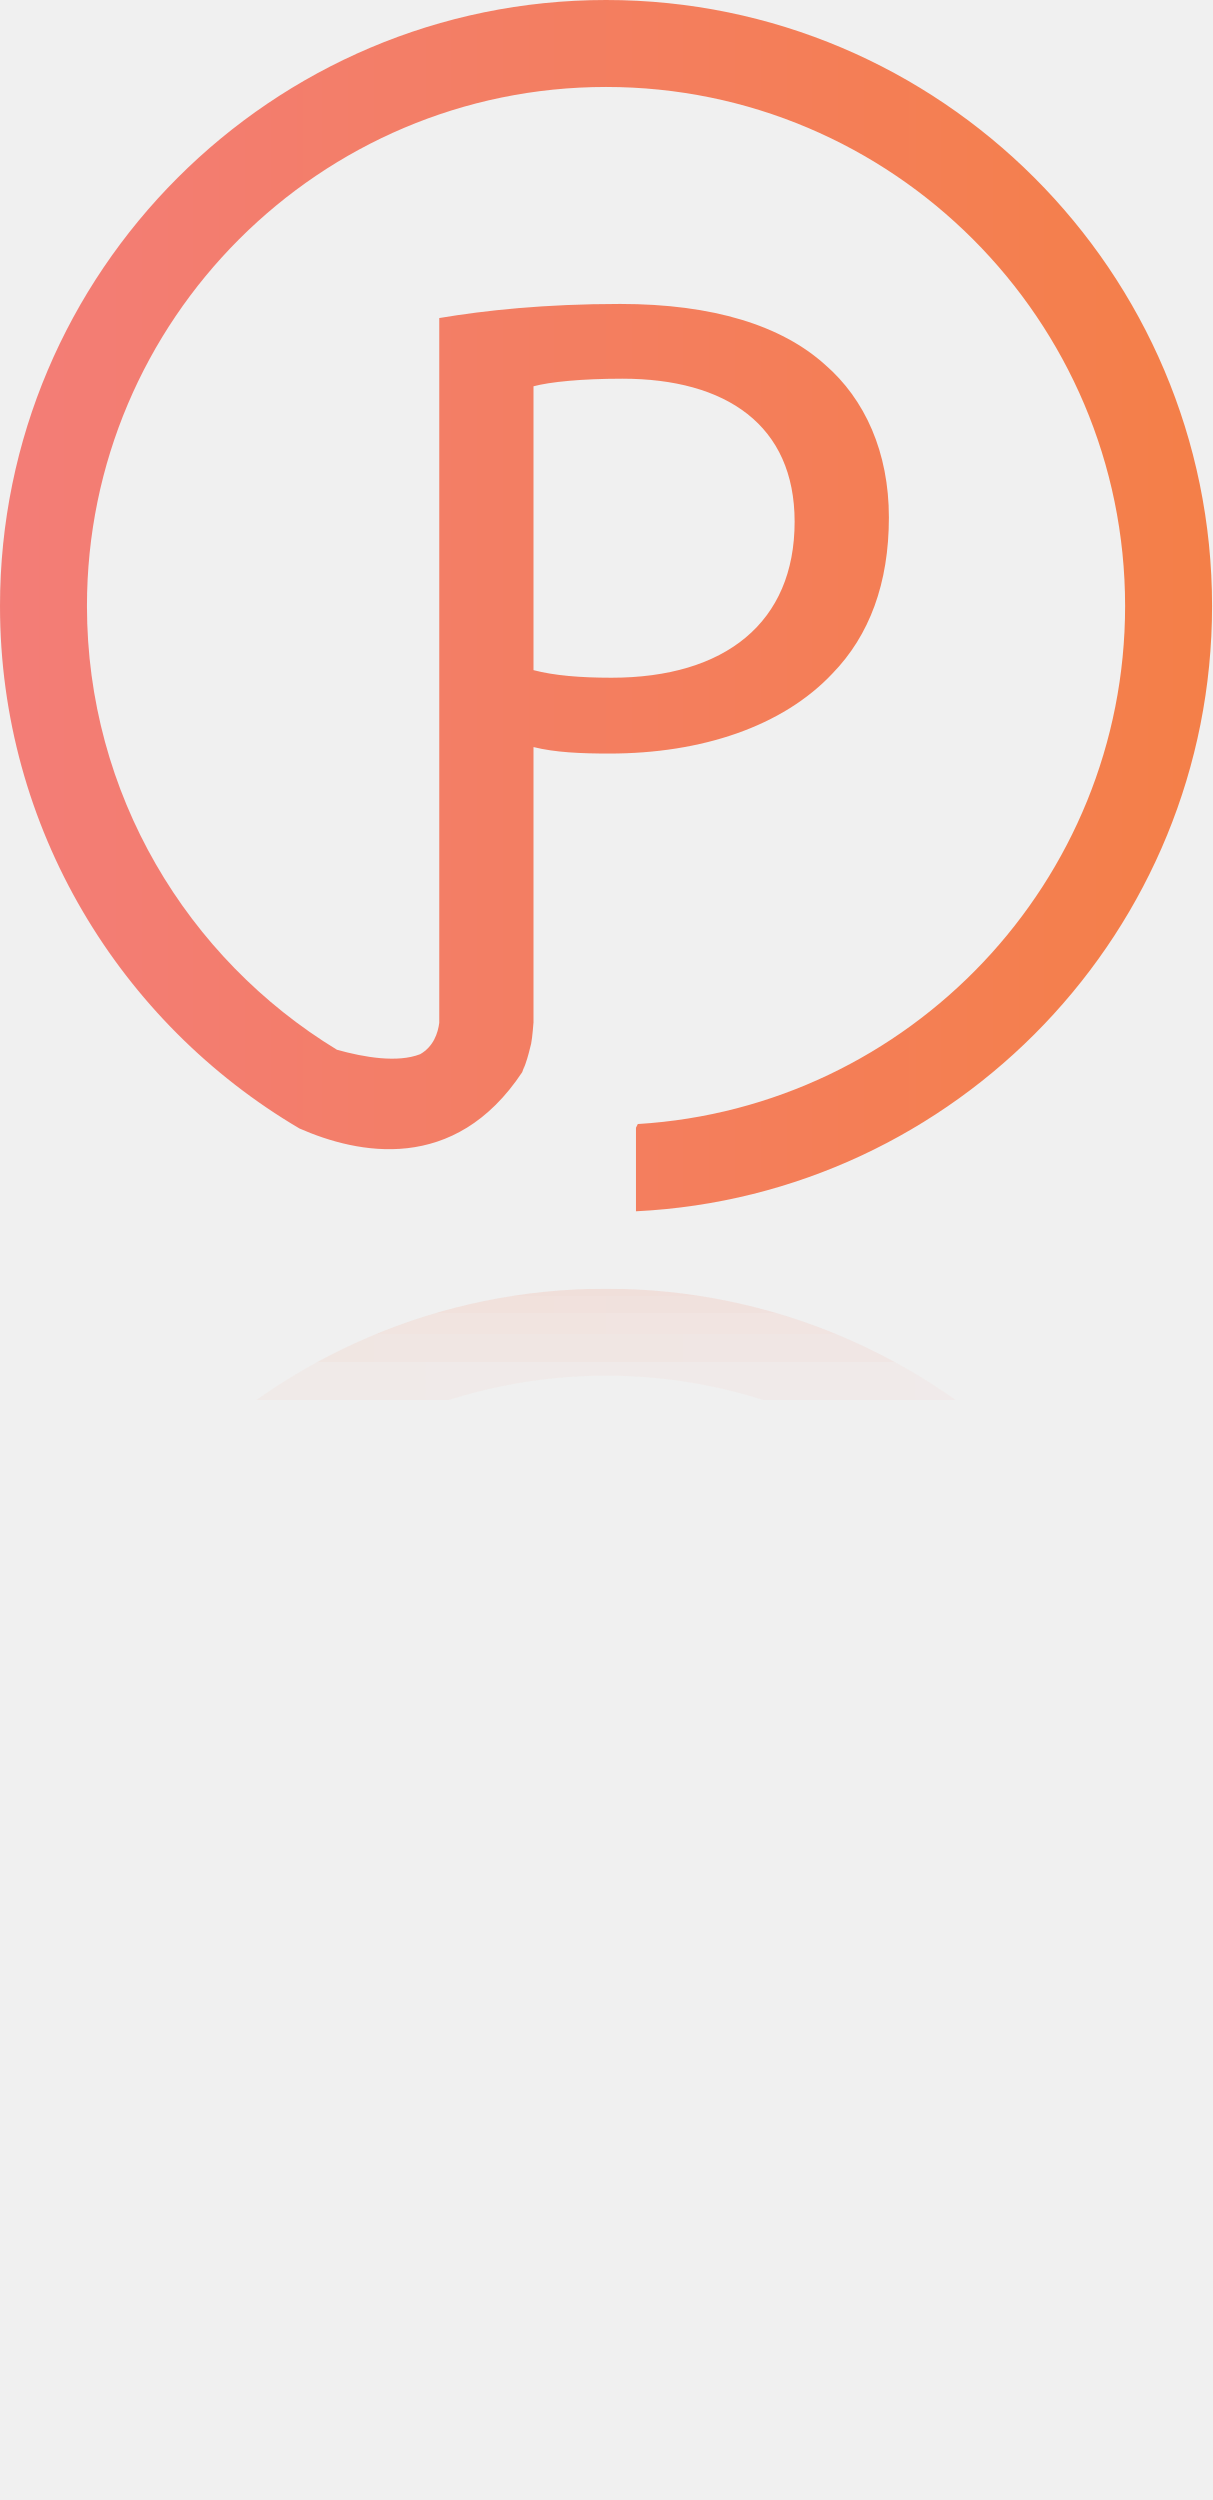
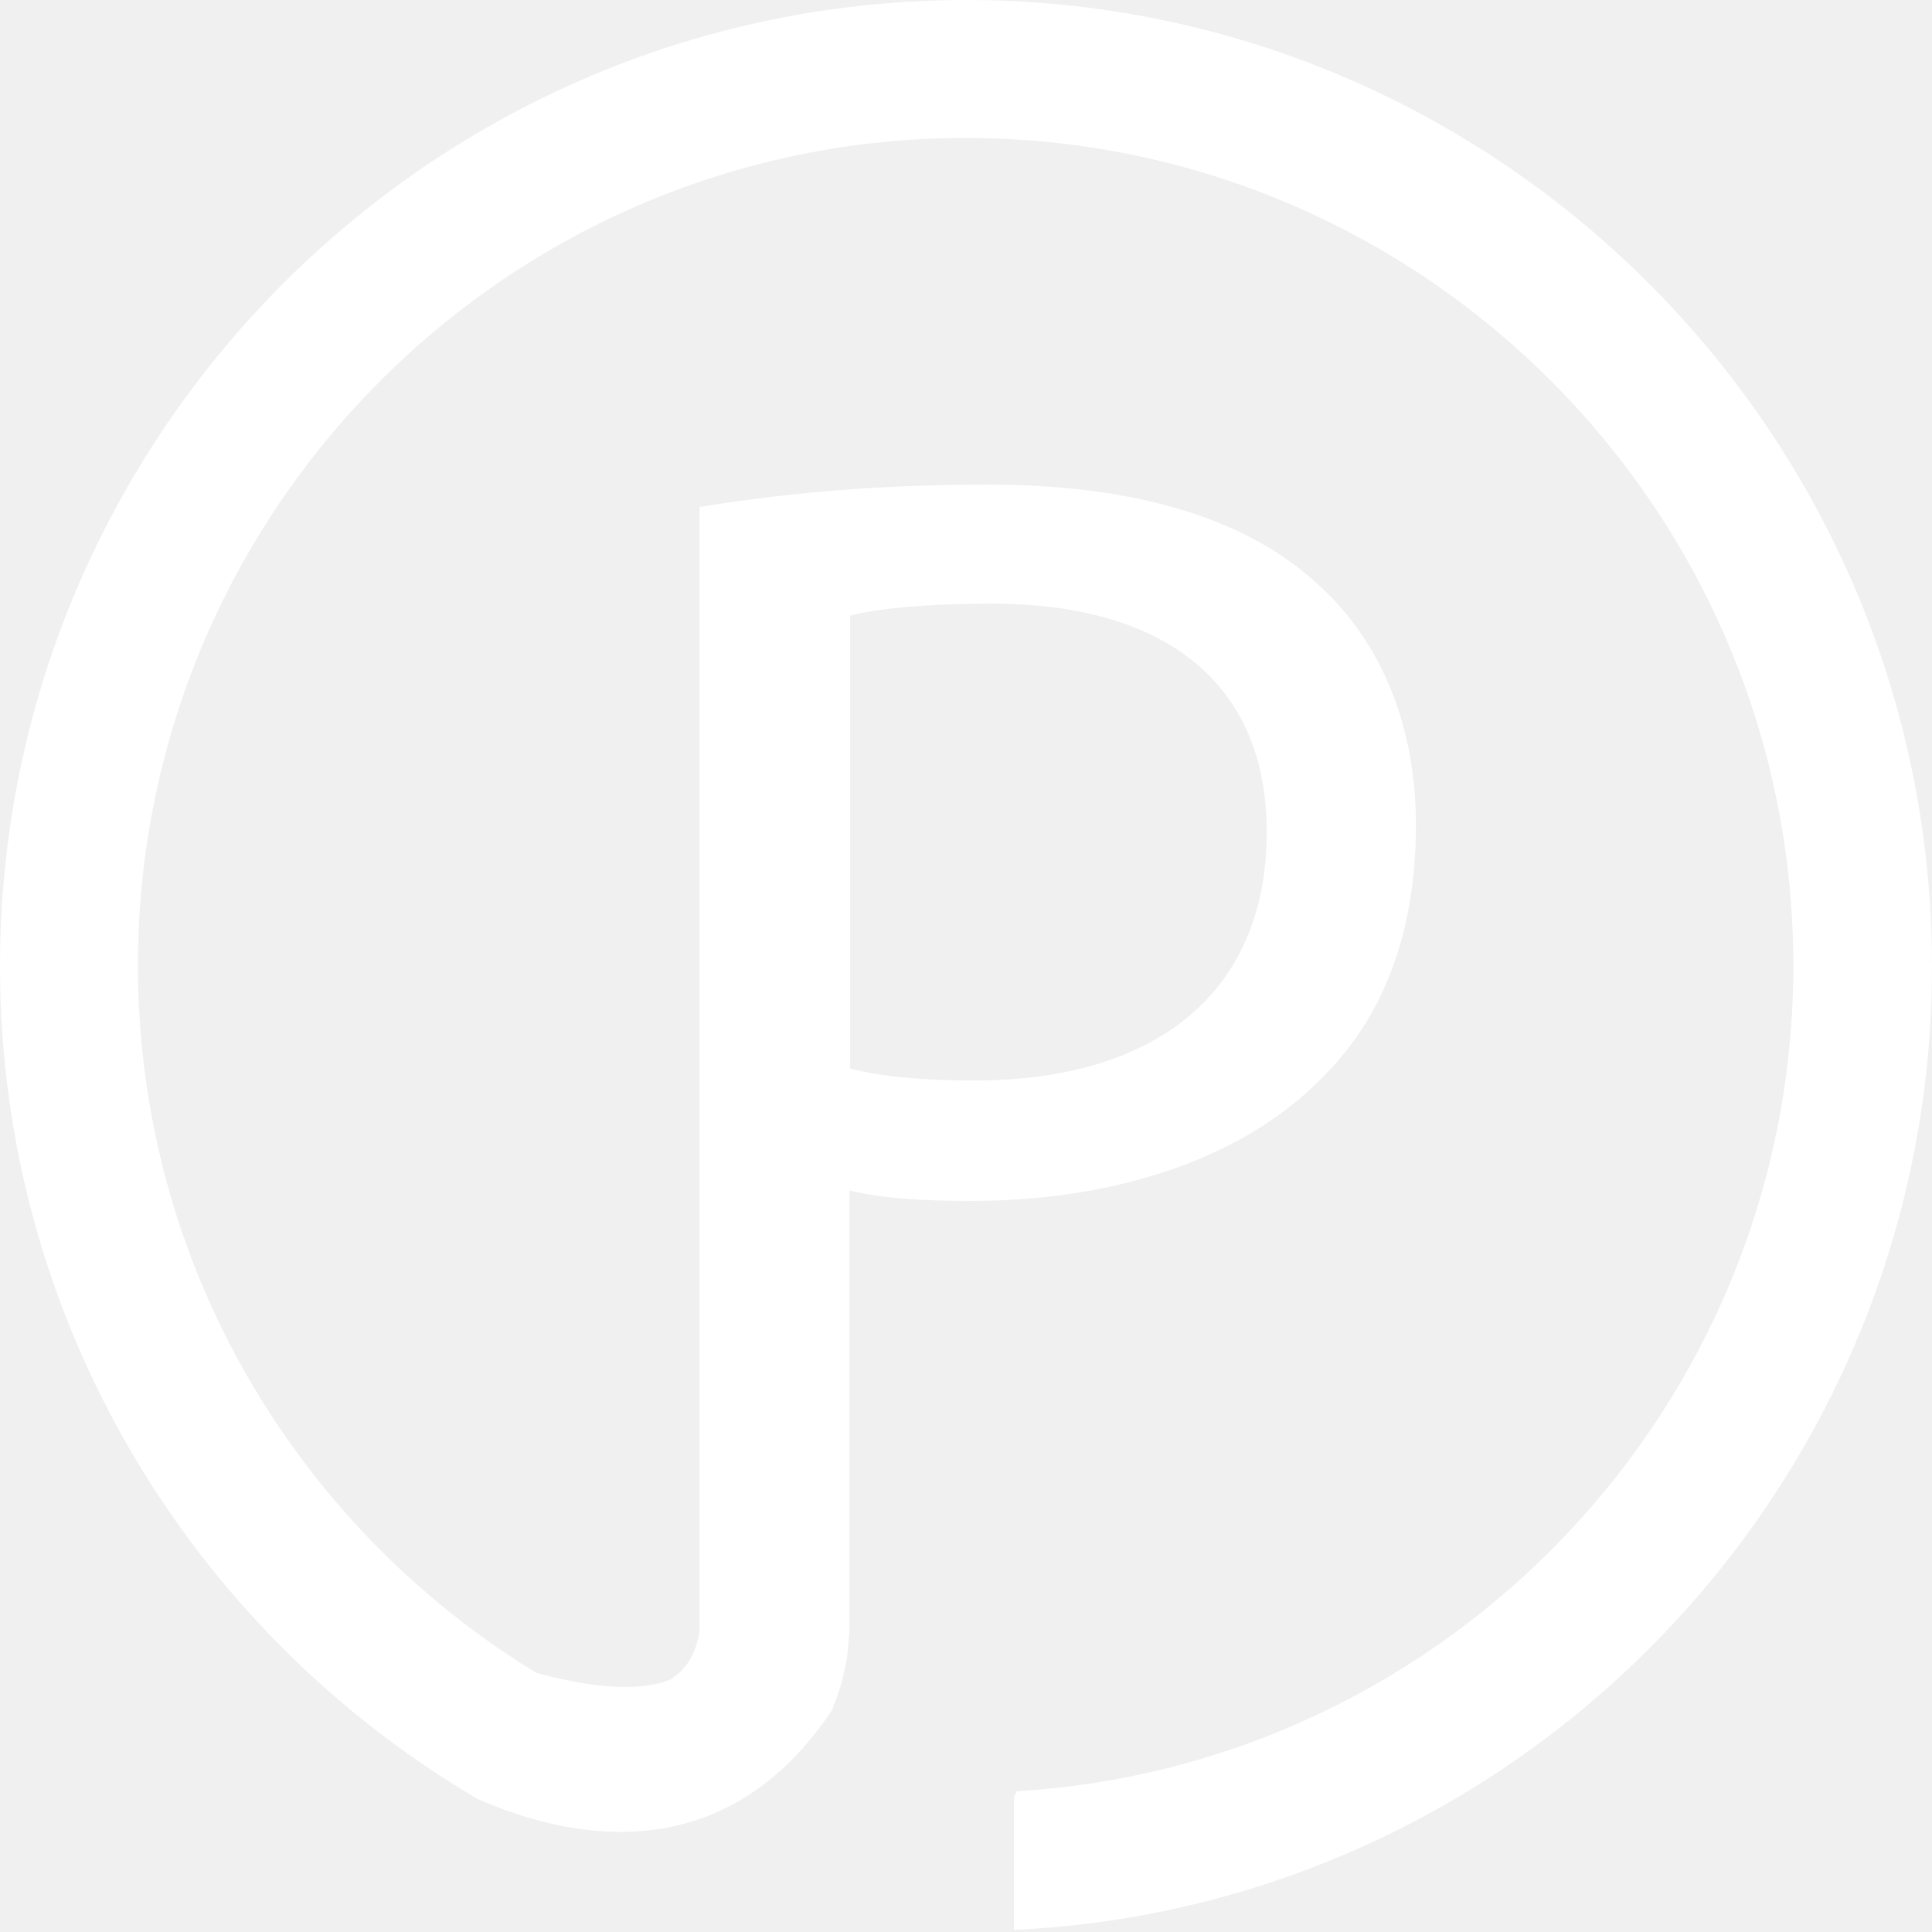
- <svg xmlns="http://www.w3.org/2000/svg" version="1.1" id="Layer_1" x="0px" y="0px" width="270.897px" height="558.752px" viewBox="0 0 270.897 558.752" enable-background="new 0 0 270.897 558.752" xml:space="preserve">
-   <g>
-     <linearGradient id="SVGID_1_" gradientUnits="userSpaceOnUse" x1="0" y1="135.361" x2="270.897" y2="135.361">
-       <stop offset="0" style="stop-color:#F37D77" />
-       <stop offset="1" style="stop-color:#F47F48" />
-     </linearGradient>
-     <path fill="url(#SVGID_1_)" d="M270.897,135.447C270.897,60.761,210.133,0,135.45,0C60.761,0,0,60.761,0,135.447   c0,49.698,26.92,93.201,66.929,116.768c12.983,5.713,34.672,10.241,49.793-12.601c0.029-0.062,0.238-0.658,0.51-1.461   c-0.096,0.31-0.176,0.636-0.276,0.932c0.696-1.73,1.164-3.389,1.519-4.899c0.099-0.347,0.182-0.669,0.234-0.92   c0.272-1.301,0.53-4.774,0.53-4.774v-3.4v-58.122c4.846,1.211,10.662,1.452,16.953,1.452c20.585,0,38.743-6.054,49.883-17.917   c8.23-8.479,12.593-20.106,12.593-34.868c0-14.531-5.332-26.398-14.284-34.142c-9.69-8.722-24.943-13.563-45.77-13.563   c-16.948,0-30.273,1.447-40.439,3.151v157.513c-0.291,2.298-1.286,5.312-4.258,7.014c-5.033,1.966-12.449,0.736-18.614-0.992   c-33.468-20.375-55.868-57.204-55.868-99.17c0-63.97,52.047-116.012,116.017-116.012c63.966,0,116.01,52.042,116.01,116.012   c0,61.583-48.238,112.093-108.915,115.774c-0.125,0.275-0.278,0.549-0.406,0.825v18.677   C213.729,267.229,270.897,207.887,270.897,135.447z M119.238,86.334c3.636-0.967,10.662-1.695,19.857-1.695   c23.244,0,38.504,10.407,38.504,31.965c0,22.516-15.5,34.868-40.923,34.868c-7.022,0-12.837-0.489-17.438-1.694V86.334z" />
-     <defs>
-       <filter id="Adobe_OpacityMaskFilter" filterUnits="userSpaceOnUse" x="0" y="288.027" width="270.897" height="270.725">
-         <feFlood style="flood-color:white;flood-opacity:1" result="back" />
-         <feBlend in="SourceGraphic" in2="back" mode="normal" />
-       </filter>
-     </defs>
-     <mask maskUnits="userSpaceOnUse" x="0" y="288.027" width="270.897" height="270.725" id="SVGID_2_">
-       <g filter="url(#Adobe_OpacityMaskFilter)">
-         <linearGradient id="SVGID_3_" gradientUnits="userSpaceOnUse" x1="137.71" y1="317.967" x2="137.71" y2="119.947">
-           <stop offset="0" style="stop-color:#000000" />
-           <stop offset="1" style="stop-color:#FFFFFF" />
-         </linearGradient>
-         <rect x="-22.806" y="258.785" fill="url(#SVGID_3_)" width="321.032" height="318.032" />
-       </g>
-     </mask>
-     <linearGradient id="SVGID_4_" gradientUnits="userSpaceOnUse" x1="241.103" y1="-140.667" x2="512.001" y2="-140.667" gradientTransform="matrix(-1 0 0 1 512.001 564.0566)">
-       <stop offset="0" style="stop-color:#F37D77" />
-       <stop offset="1" style="stop-color:#F47F48" />
-     </linearGradient>
-     <path mask="url(#SVGID_2_)" fill="url(#SVGID_4_)" d="M128.759,558.752v-18.677c-0.128-0.276-0.281-0.55-0.406-0.825   c-60.677-3.682-108.915-54.191-108.915-115.774c0-63.97,52.044-116.013,116.01-116.013c63.97,0,116.017,52.043,116.017,116.013   c0,41.966-22.4,78.795-55.868,99.17c-6.165,1.729-13.581,2.958-18.614,0.992c-2.972-1.702-3.967-4.716-4.258-7.014V359.111   c-10.166-1.705-23.491-3.151-40.439-3.151c-20.826,0-36.079,4.841-45.77,13.563c-8.952,7.743-14.284,19.61-14.284,34.142   c0,14.763,4.362,26.389,12.593,34.868c11.14,11.863,29.298,17.917,49.883,17.917c6.291,0,12.107-0.241,16.953-1.452v58.122v3.4   c0,0,0.258,3.474,0.53,4.774c0.053,0.251,0.136,0.573,0.234,0.92c0.354,1.511,0.822,3.169,1.519,4.899   c-0.101-0.296-0.181-0.622-0.276-0.932c0.271,0.803,0.48,1.399,0.51,1.461c15.121,22.842,36.81,18.313,49.793,12.601   c40.009-23.566,66.929-67.069,66.929-116.768c0-74.687-60.761-135.448-135.45-135.448C60.765,288.027,0,348.789,0,423.476   C0,495.915,57.169,555.257,128.759,558.752z M151.659,437.807c-4.602,1.205-10.416,1.694-17.438,1.694   c-25.423,0-40.923-12.353-40.923-34.868c0-21.559,15.26-31.965,38.504-31.965c9.195,0,16.222,0.727,19.857,1.694V437.807z" />
-   </g>
+ <svg xmlns="http://www.w3.org/2000/svg" version="1.1" id="圖層_1" x="0px" y="0px" viewBox="0 0 275.9 275.8" style="enable-background:new 0 0 275.9 275.8;" xml:space="preserve">
+   <style type="text/css">
+ 	.st0{fill:#FFFFFF;}
+ </style>
+   <path class="st0" d="M275.9,138C275.9,61.9,214,0,138,0C61.9,0,0,61.9,0,138c0,50.6,27.4,94.9,68.2,118.9  c13.2,5.8,35.3,10.4,50.7-12.8c0-0.1,0.2-0.7,0.5-1.5c-0.1,0.3-0.2,0.6-0.3,0.9c0.7-1.8,1.2-3.5,1.5-5c0.1-0.4,0.2-0.7,0.2-0.9  c0.3-1.3,0.5-4.9,0.5-4.9v-3.5v-59.2c4.9,1.2,10.9,1.5,17.3,1.5c21,0,39.5-6.2,50.8-18.2c8.4-8.6,12.8-20.5,12.8-35.5  c0-14.8-5.4-26.9-14.5-34.8c-9.9-8.9-25.4-13.8-46.6-13.8c-17.3,0-30.8,1.5-41.2,3.2v160.4c-0.3,2.3-1.3,5.4-4.3,7.1  c-5.1,2-12.7,0.7-19-1c-34.1-20.8-56.9-58.3-56.9-101c0-65.2,53-118.2,118.2-118.2c65.2,0,118.2,53,118.2,118.2  c0,62.7-49.1,114.2-110.9,117.9c-0.1,0.3-0.3,0.6-0.4,0.8v19C217.7,272.2,275.9,211.8,275.9,138z M121.5,87.9  c3.7-1,10.9-1.7,20.2-1.7c23.7,0,39.2,10.6,39.2,32.6c0,22.9-15.8,35.5-41.7,35.5c-7.2,0-13.1-0.5-17.8-1.7V87.9z" />
</svg>
